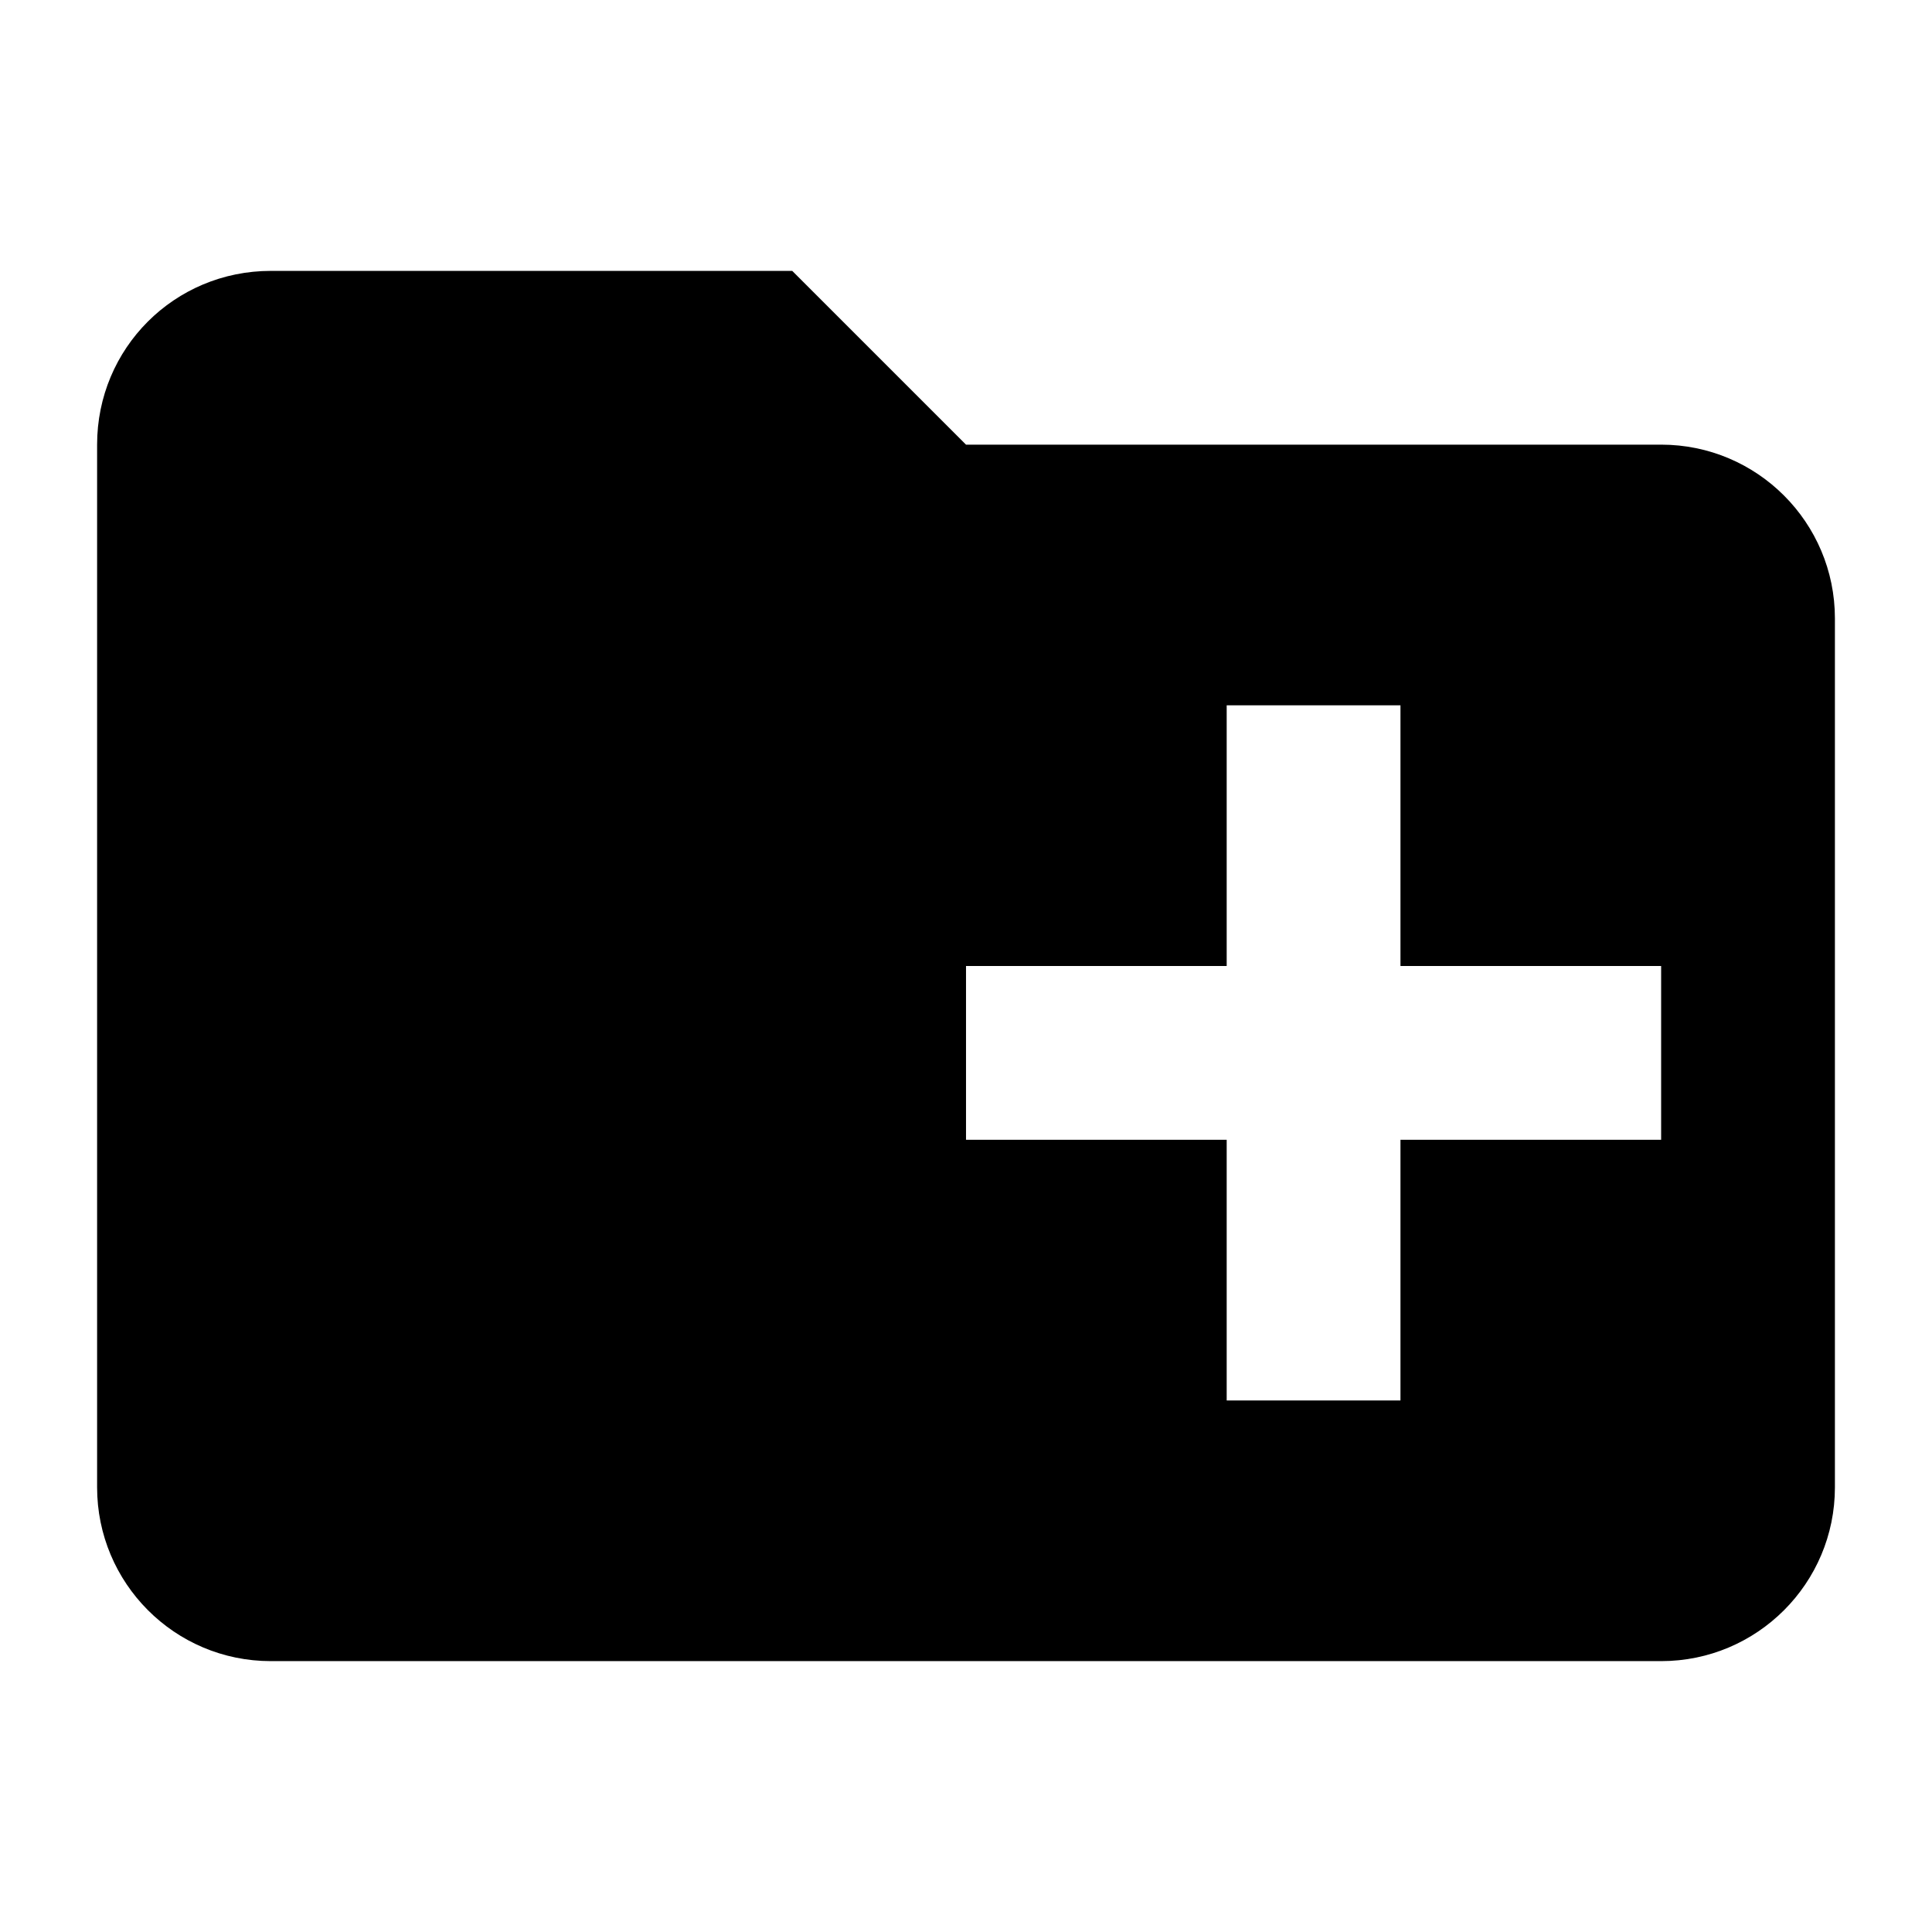
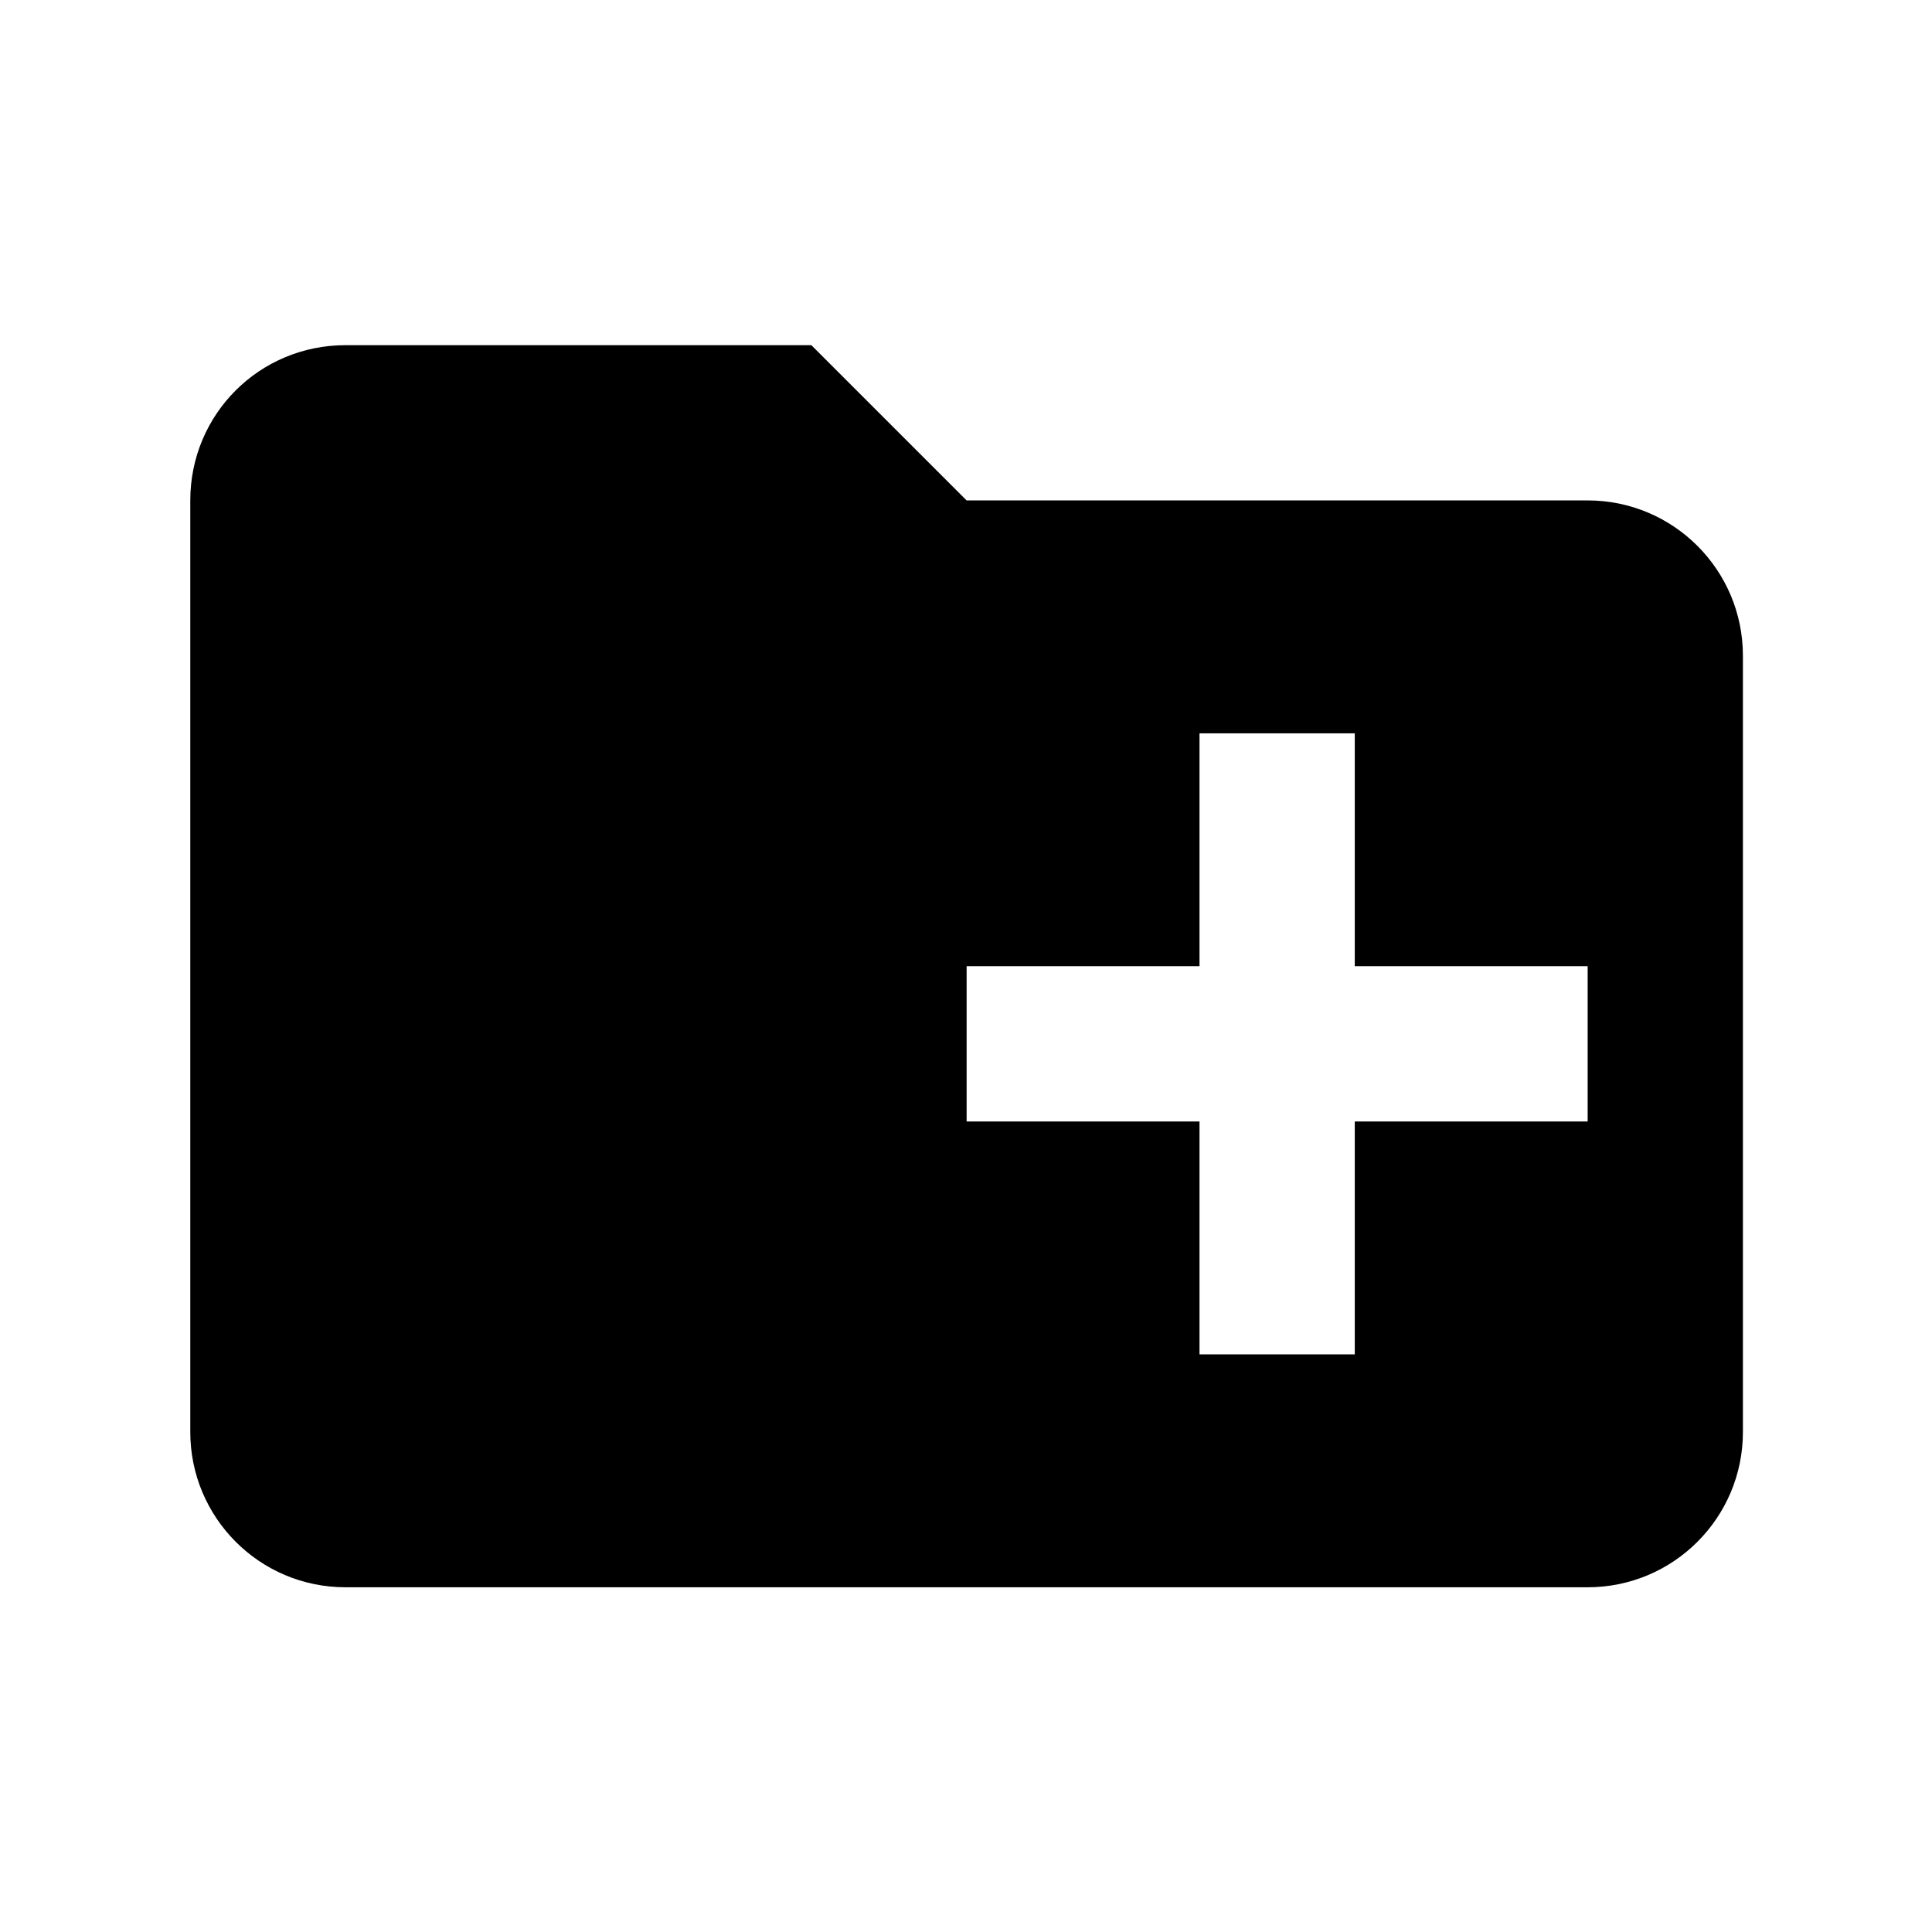
<svg xmlns="http://www.w3.org/2000/svg" width="1e3" height="1e3" version="1.1" viewBox="0 0 1e3 1e3">
-   <path d="m410.05 140.2 89.949 89.949h359.8a89.949 89.949 0 0 1 89.949 89.949v449.75a89.949 89.949 0 0 1-89.949 89.949h-719.59c-49.922 0-89.949-40.477-89.949-89.949v-539.69c0-49.922 40.027-89.949 89.949-89.949h269.85m224.87 224.87v134.92h-134.92v89.949h134.92v134.92h89.949v-134.92h134.92v-89.949h-134.92v-134.92z" stroke-width="44.974" />
+   <path d="m419.94 178.65 80.364 80.364h321.46a80.364 80.364 0 0 1 80.364 80.364v401.83a80.364 80.364 0 0 1-80.364 80.364h-642.91c-44.602 0-80.364-36.164-80.364-80.364v-482.18c0-44.602 35.762-80.364 80.364-80.364h241.1m200.91 200.91v120.54h-120.54v80.364h120.54v120.54h80.364v-120.54h120.54v-80.364h-120.54v-120.54z" stroke-width="40.182" />
</svg>
